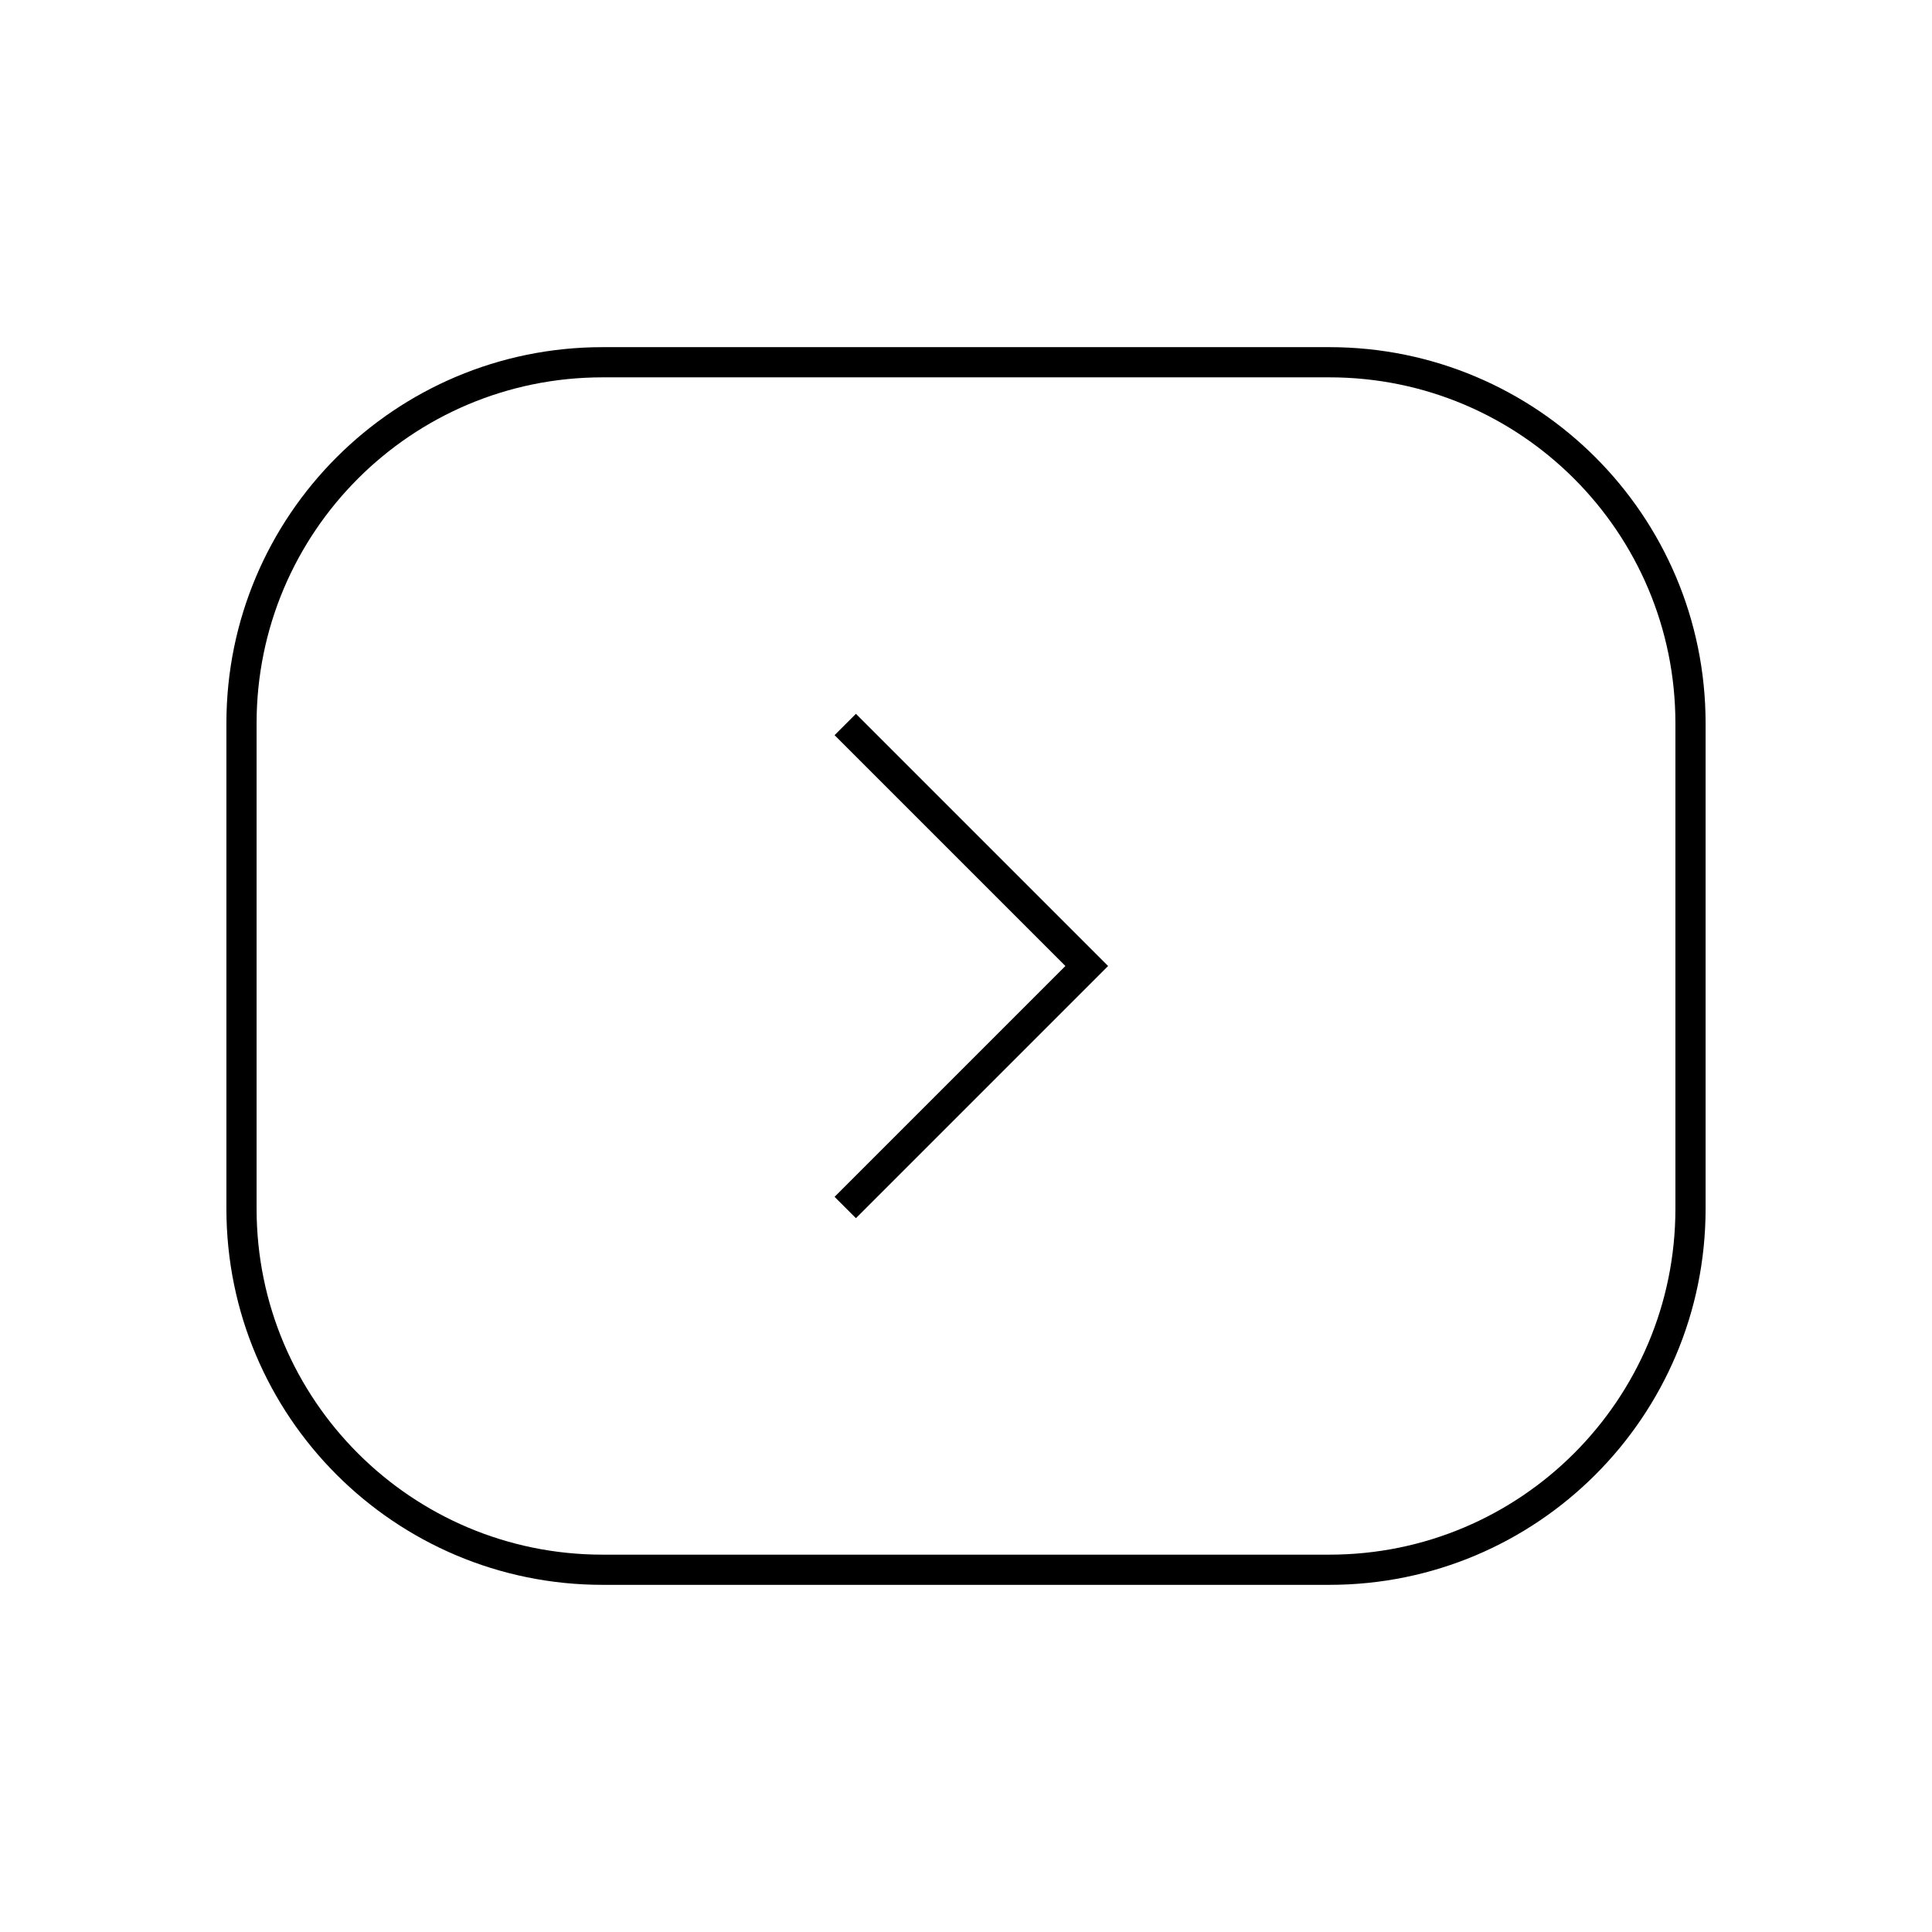
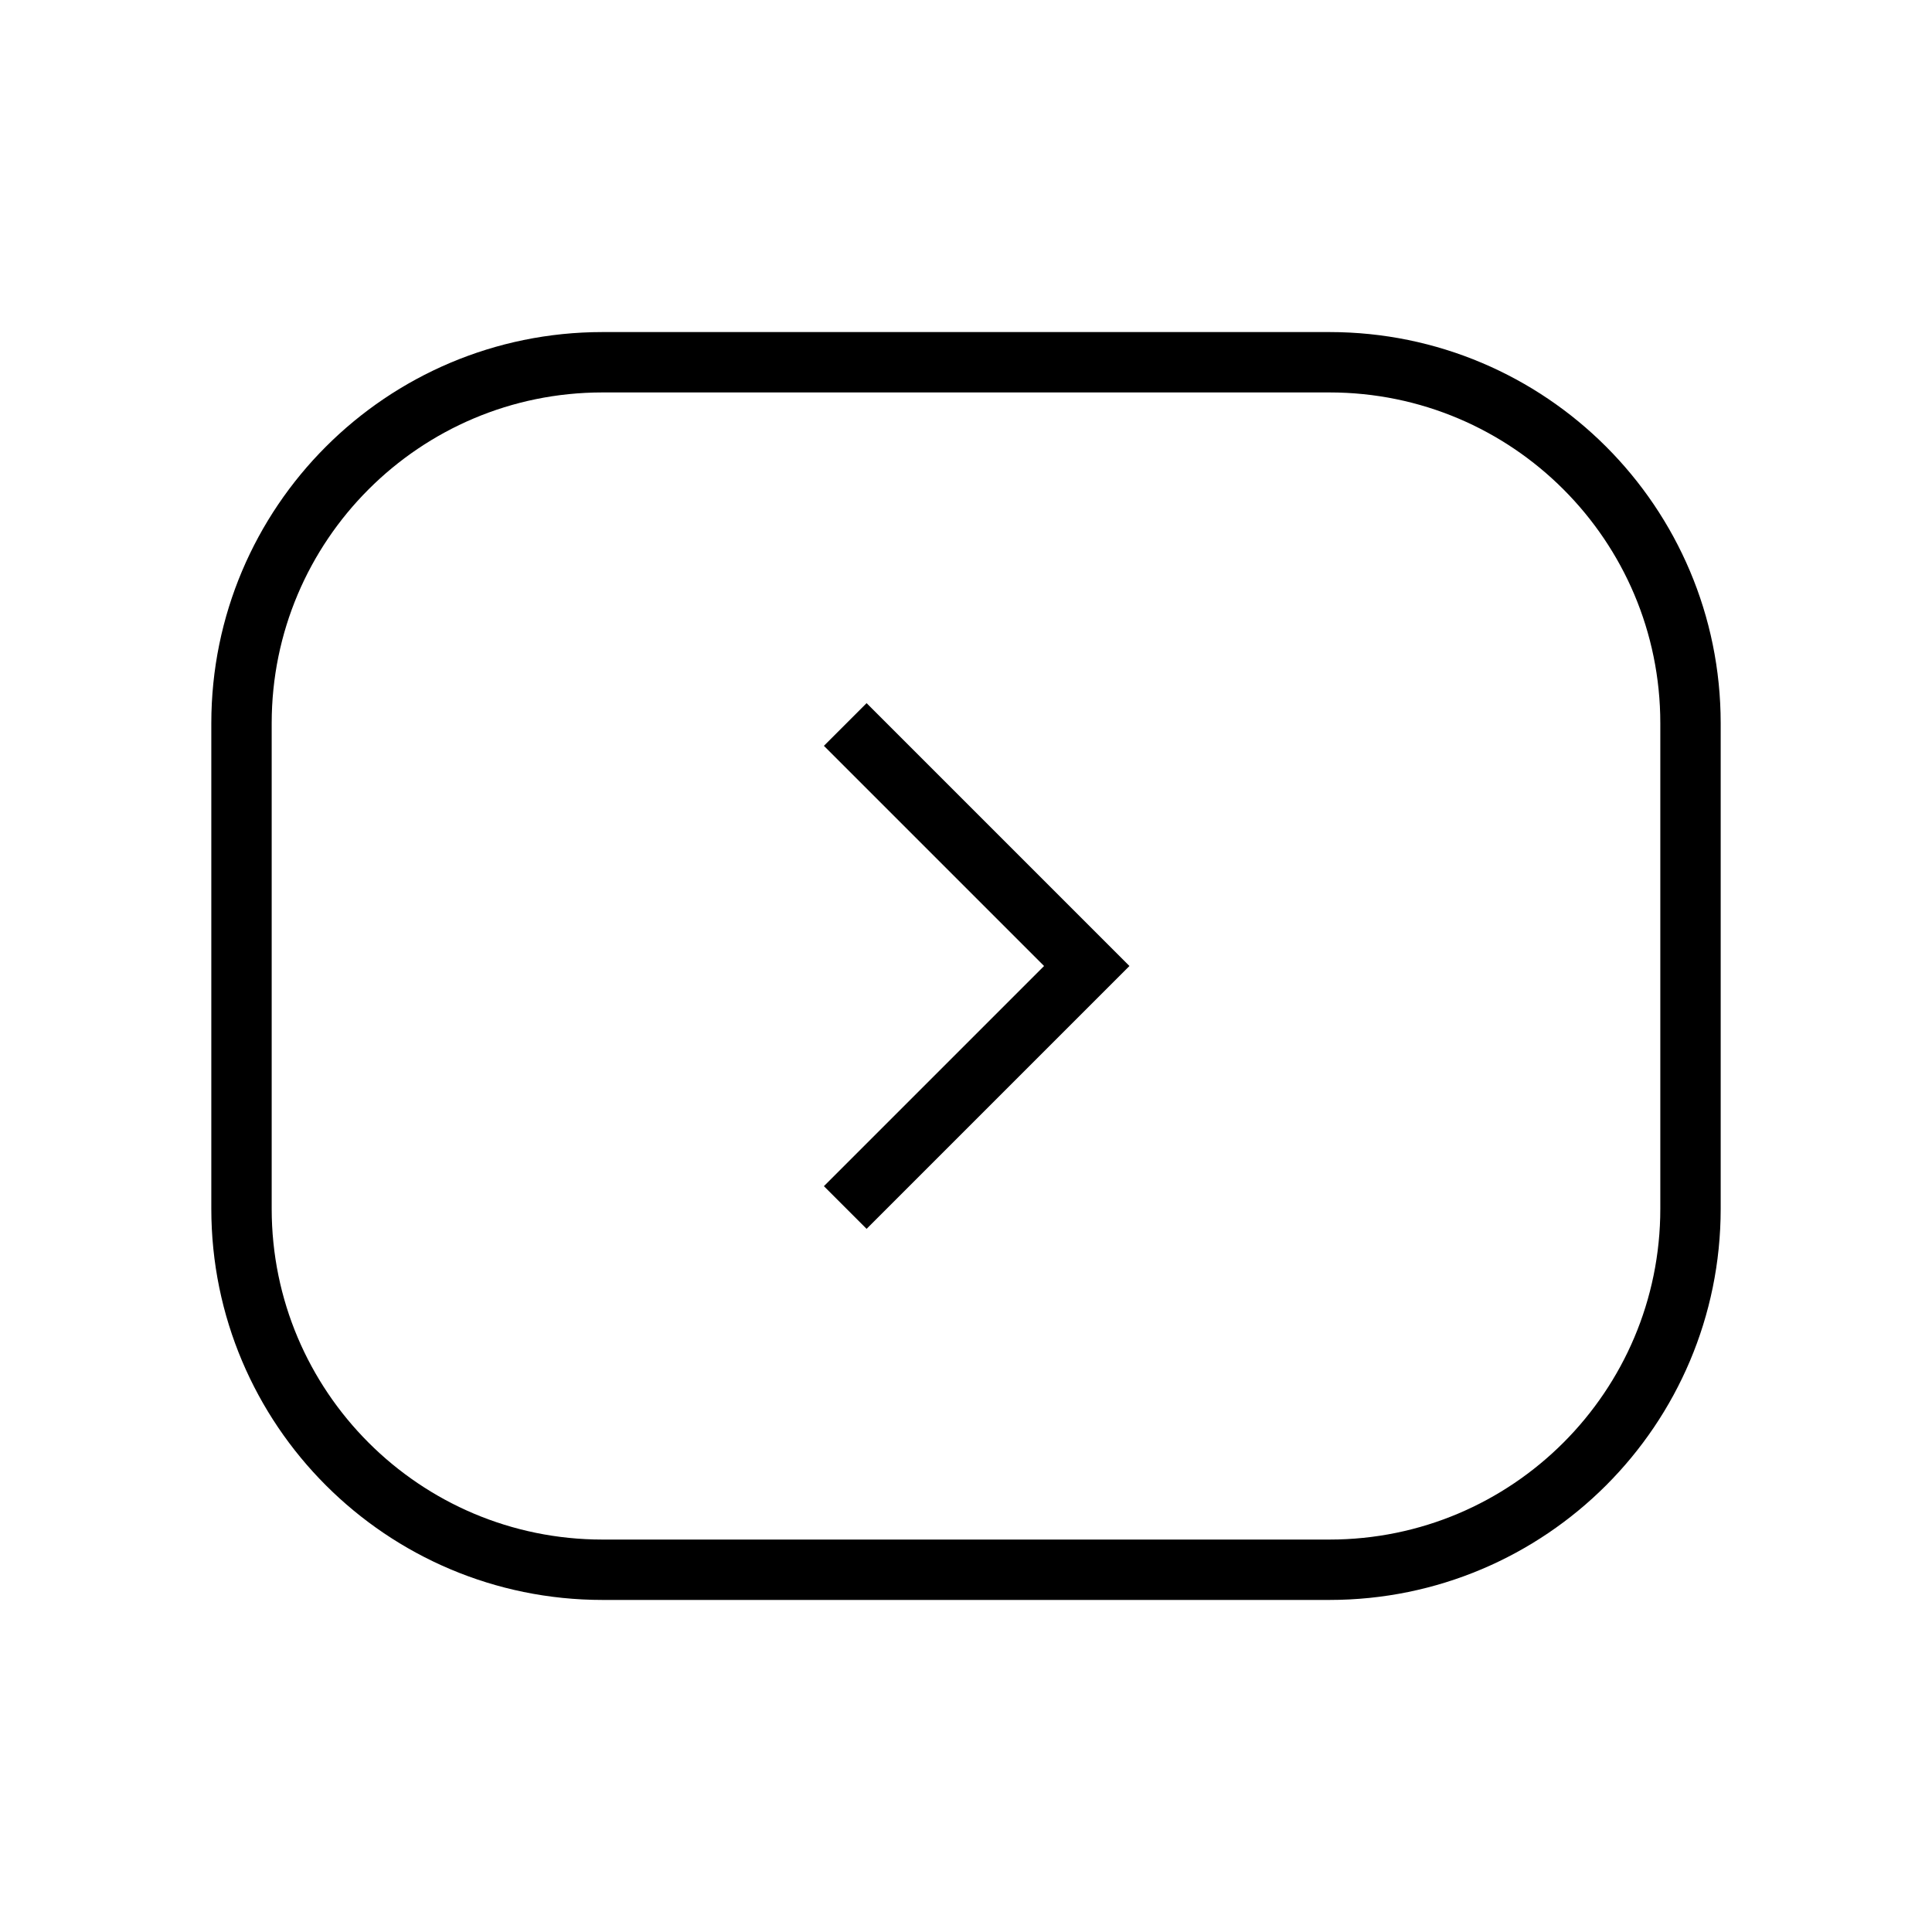
- <svg xmlns="http://www.w3.org/2000/svg" width="64" height="64" viewBox="0 0 64 64" fill="none" stroke-width="1px" stroke="#000">
-   <rect x="8" y="12" width="48" height="40" rx="11.96" ry="11.96" />
-   <path d="M28 40l8-8-8-8" />
+ <svg xmlns="http://www.w3.org/2000/svg" width="64" height="64" viewBox="0 0 64 64">
+   <rect x="8" y="12" width="48" height="40" rx="11.96" fill="none" stroke="#000" stroke-miterlimit="10" stroke-width="2" />
+   <polyline points="28 40 36 32 28 24" fill="none" stroke="#000" stroke-miterlimit="10" stroke-width="2" />
</svg>
